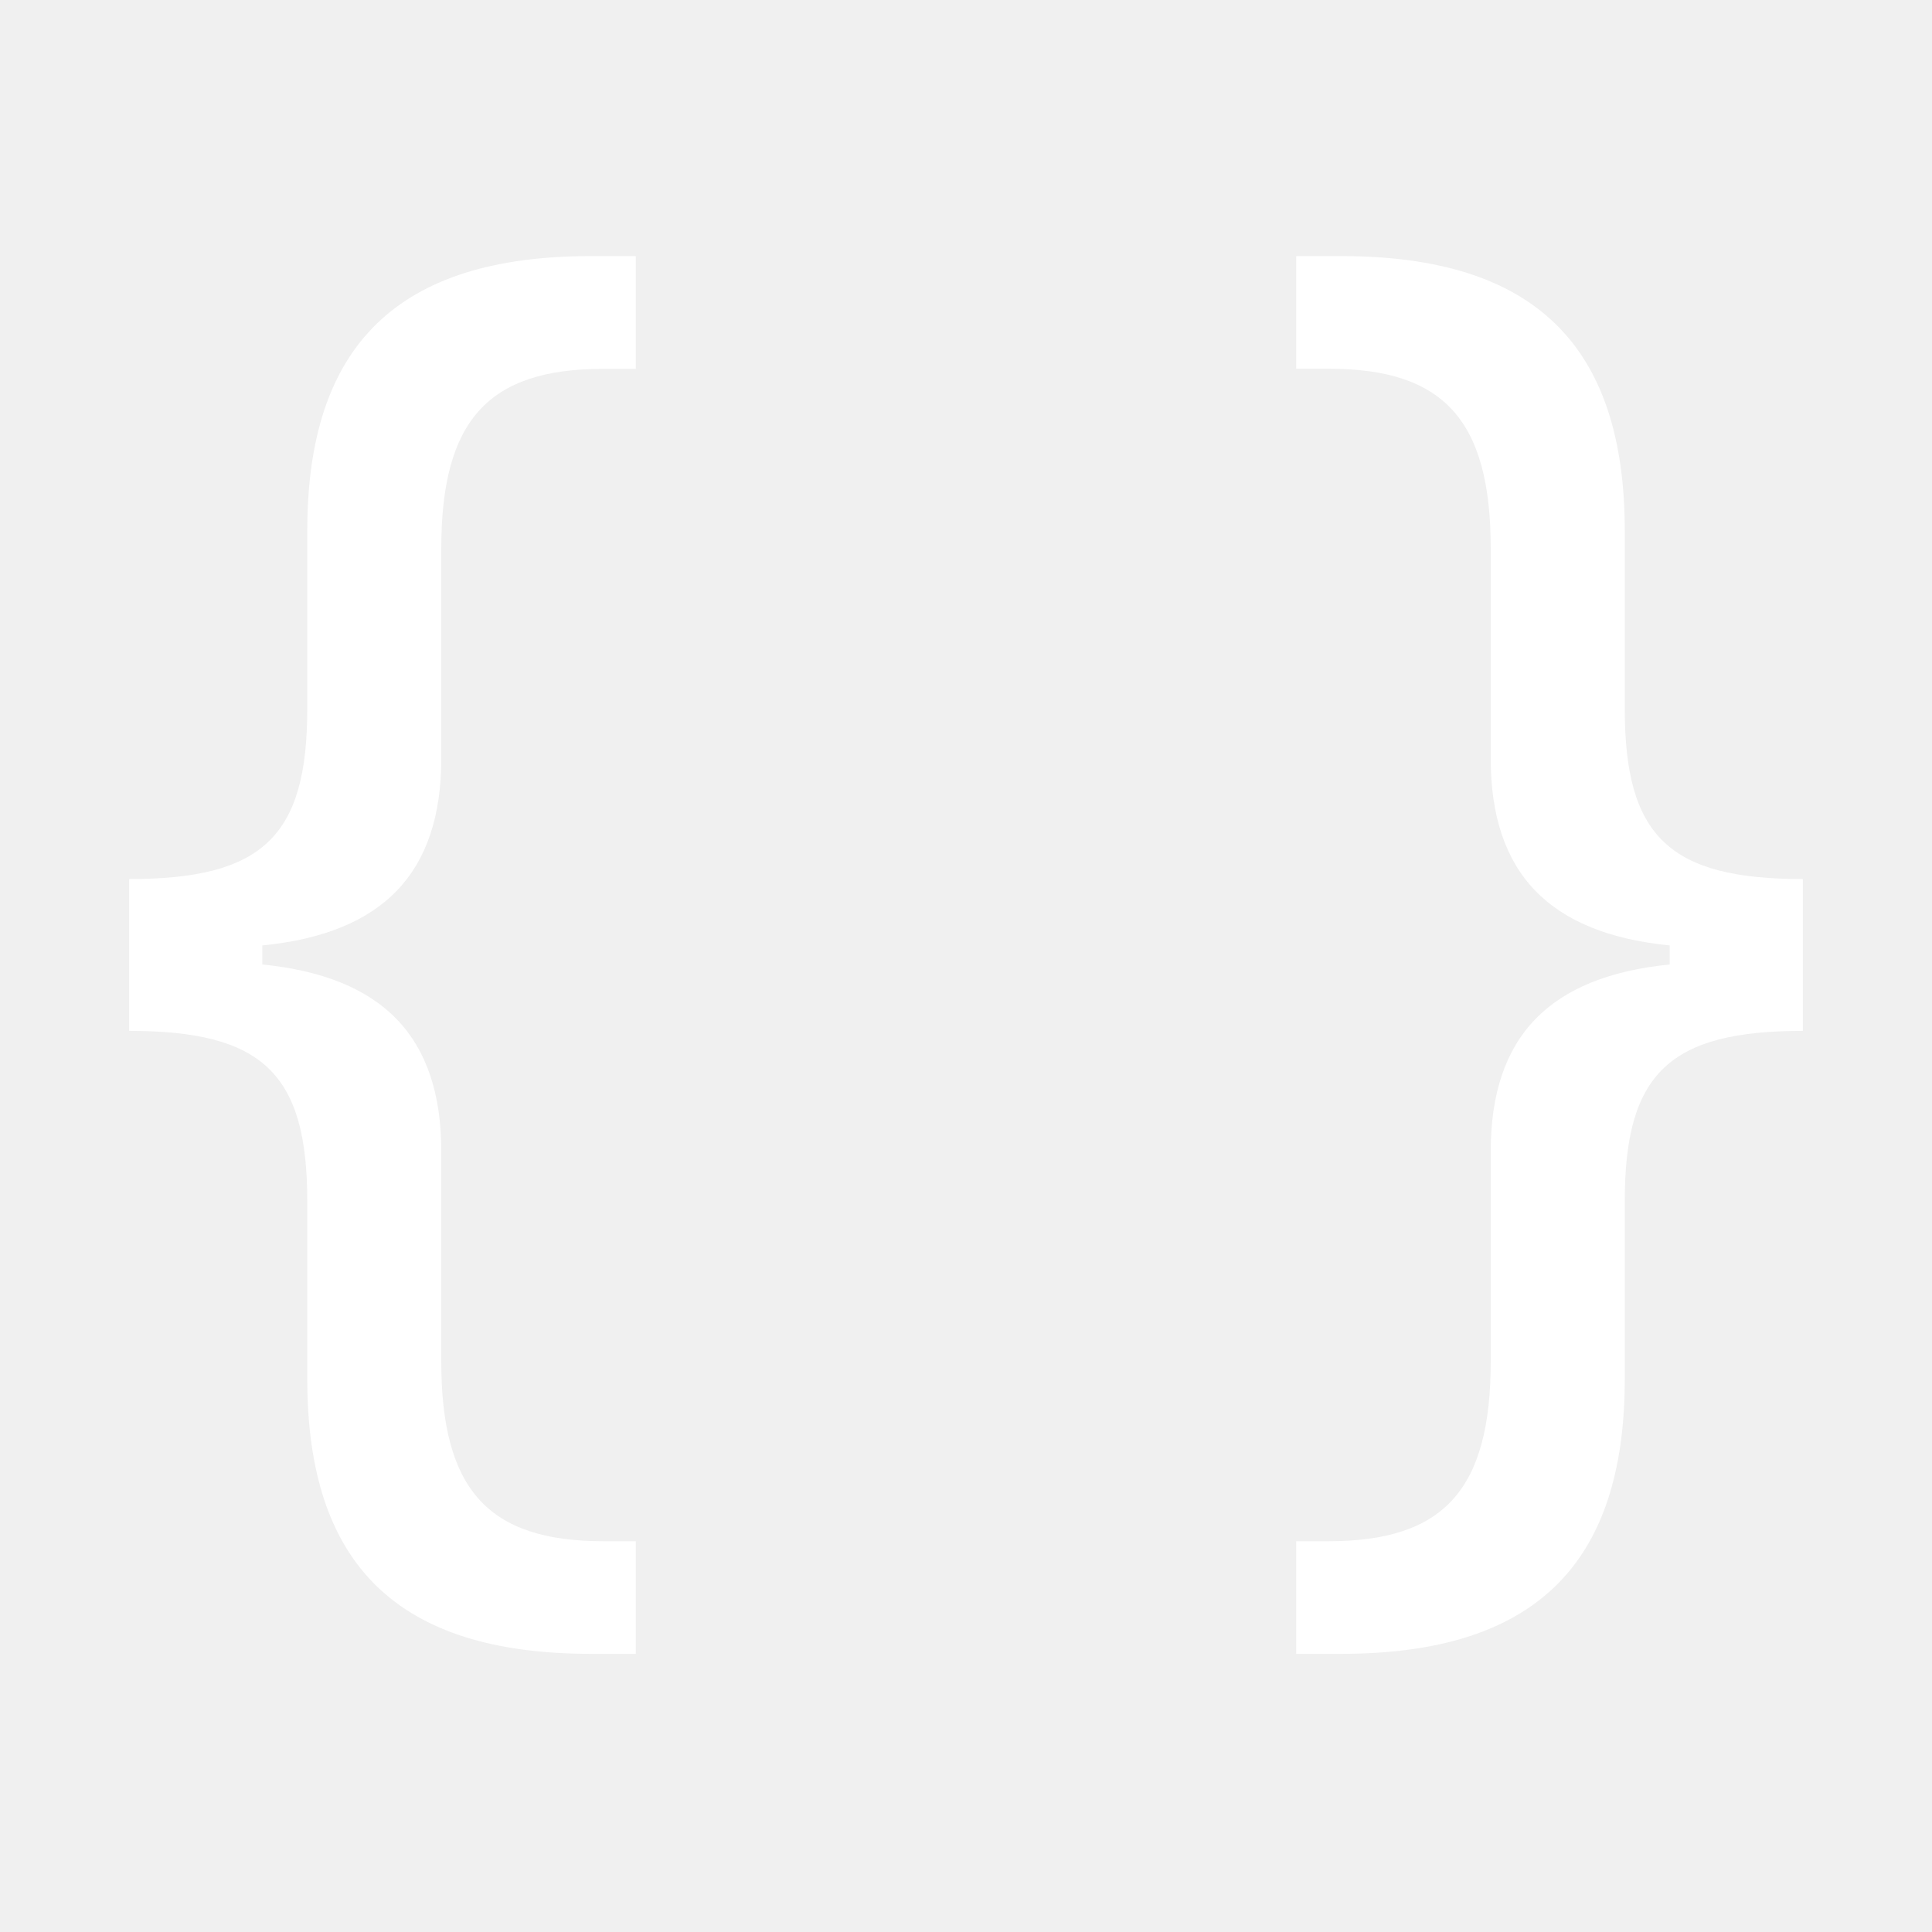
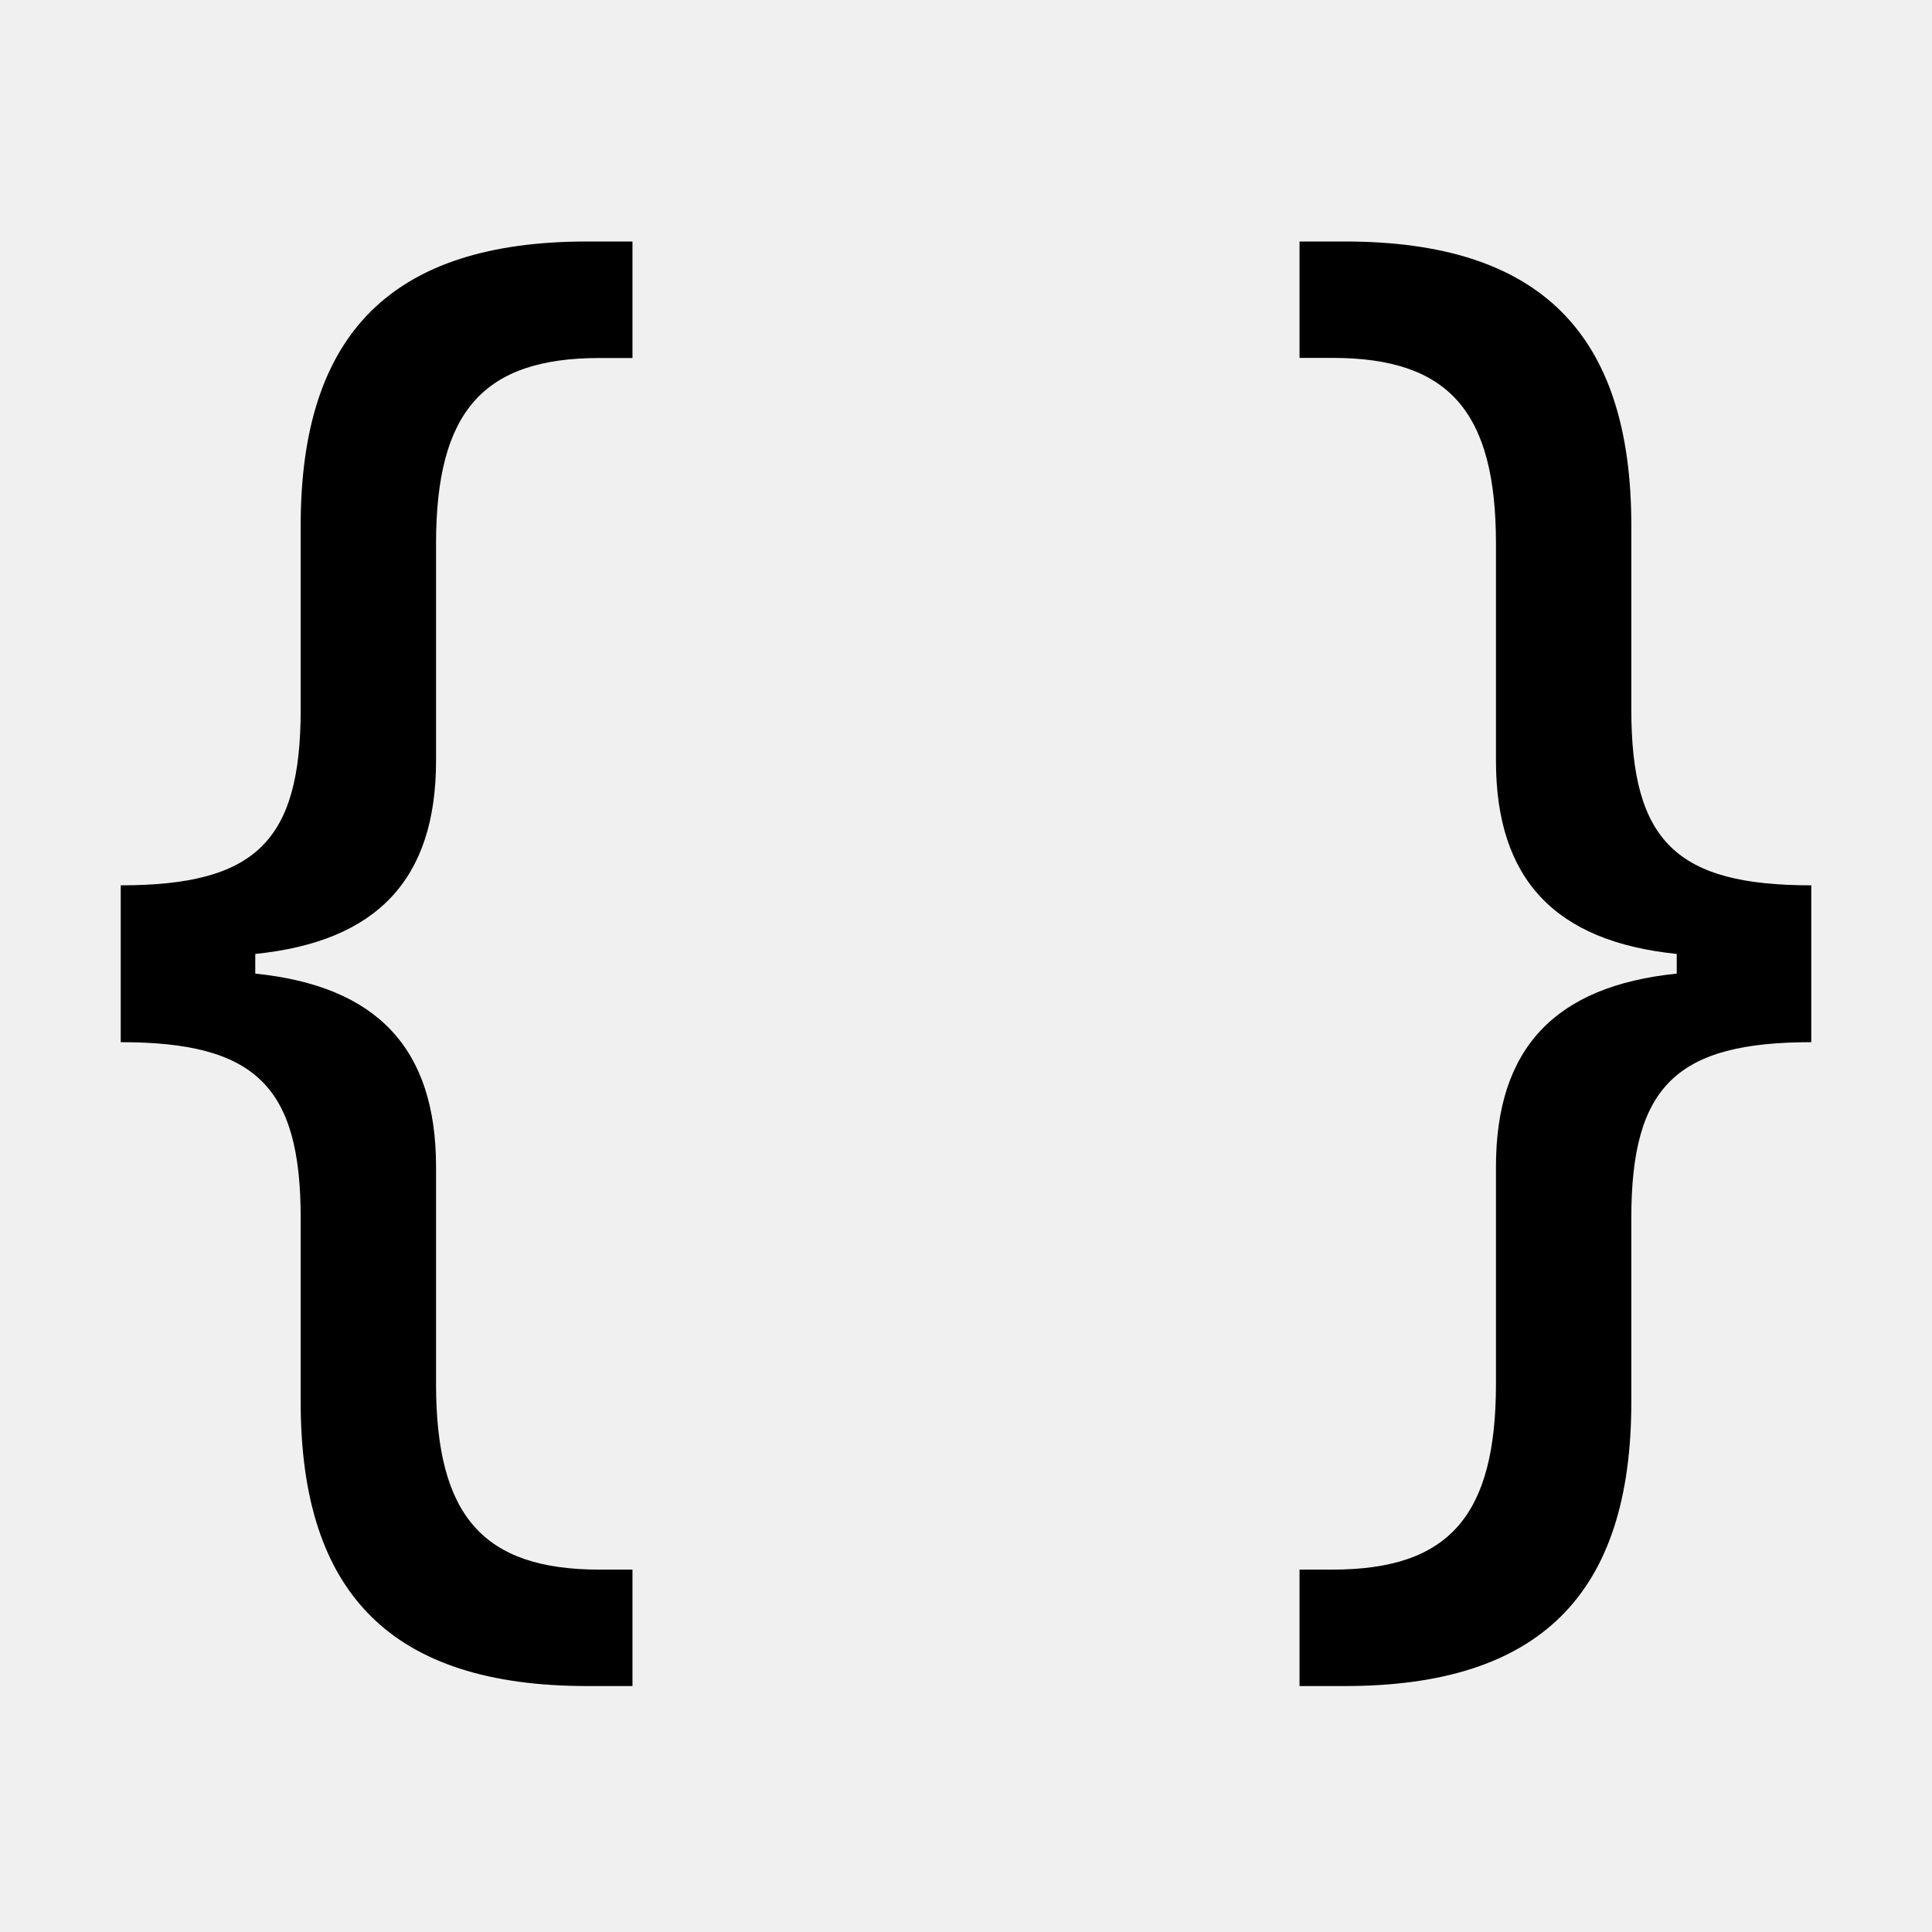
- <svg xmlns="http://www.w3.org/2000/svg" width="47" height="47" viewBox="0 0 47 47" fill="none">
-   <path d="M6.381 23.463V23C9.304 22.71 10.735 21.252 10.735 18.452V13.345C10.735 10.235 11.869 8.973 14.673 8.973H15.467V6.23H14.373C9.685 6.23 7.475 8.387 7.475 12.915V17.247C7.475 20.357 6.381 21.385 3.141 21.385V25.078C6.381 25.078 7.475 26.107 7.475 29.216V33.548C7.475 38.076 9.682 40.233 14.373 40.233H15.467V37.493H14.673C11.869 37.493 10.735 36.231 10.735 33.121V28.011C10.735 25.214 9.304 23.756 6.381 23.463ZM40.619 23V23.463C37.696 23.756 36.265 25.214 36.265 28.011V33.121C36.265 36.231 35.131 37.493 32.327 37.493H31.533V40.233H32.627C37.318 40.233 39.526 38.076 39.526 33.548V29.216C39.526 26.107 40.619 25.078 43.859 25.078V21.385C40.619 21.385 39.526 20.357 39.526 17.247V12.915C39.526 8.387 37.315 6.23 32.627 6.23H31.533V8.97H32.327C35.131 8.97 36.265 10.232 36.265 13.342V18.452C36.265 21.249 37.696 22.707 40.619 23Z" fill="white" />
+ <svg xmlns="http://www.w3.org/2000/svg" width="49" height="49" viewBox="0 0 49 49" fill="none">
+   <path d="M6.474 24.693V24.194C9.552 23.881 11.059 22.31 11.059 19.294V13.79C11.059 10.44 12.253 9.08 15.205 9.08H16.041V6.125H14.89C9.953 6.125 7.626 8.449 7.626 13.328V17.995C7.626 21.346 6.474 22.454 3.062 22.454V26.432C6.474 26.432 7.626 27.541 7.626 30.891V35.559C7.626 40.437 9.95 42.762 14.89 42.762H16.041V39.809H15.205C12.253 39.809 11.059 38.45 11.059 35.099V29.593C11.059 26.579 9.552 25.008 6.474 24.693ZM42.526 24.194V24.693C39.448 25.008 37.941 26.579 37.941 29.593V35.099C37.941 38.45 36.747 39.809 33.795 39.809H32.959V42.762H34.11C39.05 42.762 41.374 40.437 41.374 35.559V30.891C41.374 27.541 42.526 26.432 45.938 26.432V22.454C42.526 22.454 41.374 21.346 41.374 17.995V13.328C41.374 8.449 39.047 6.125 34.11 6.125H32.959V9.077H33.795C36.747 9.077 37.941 10.437 37.941 13.787V19.294C37.941 22.307 39.448 23.878 42.526 24.194Z" fill="black" />
</svg>
